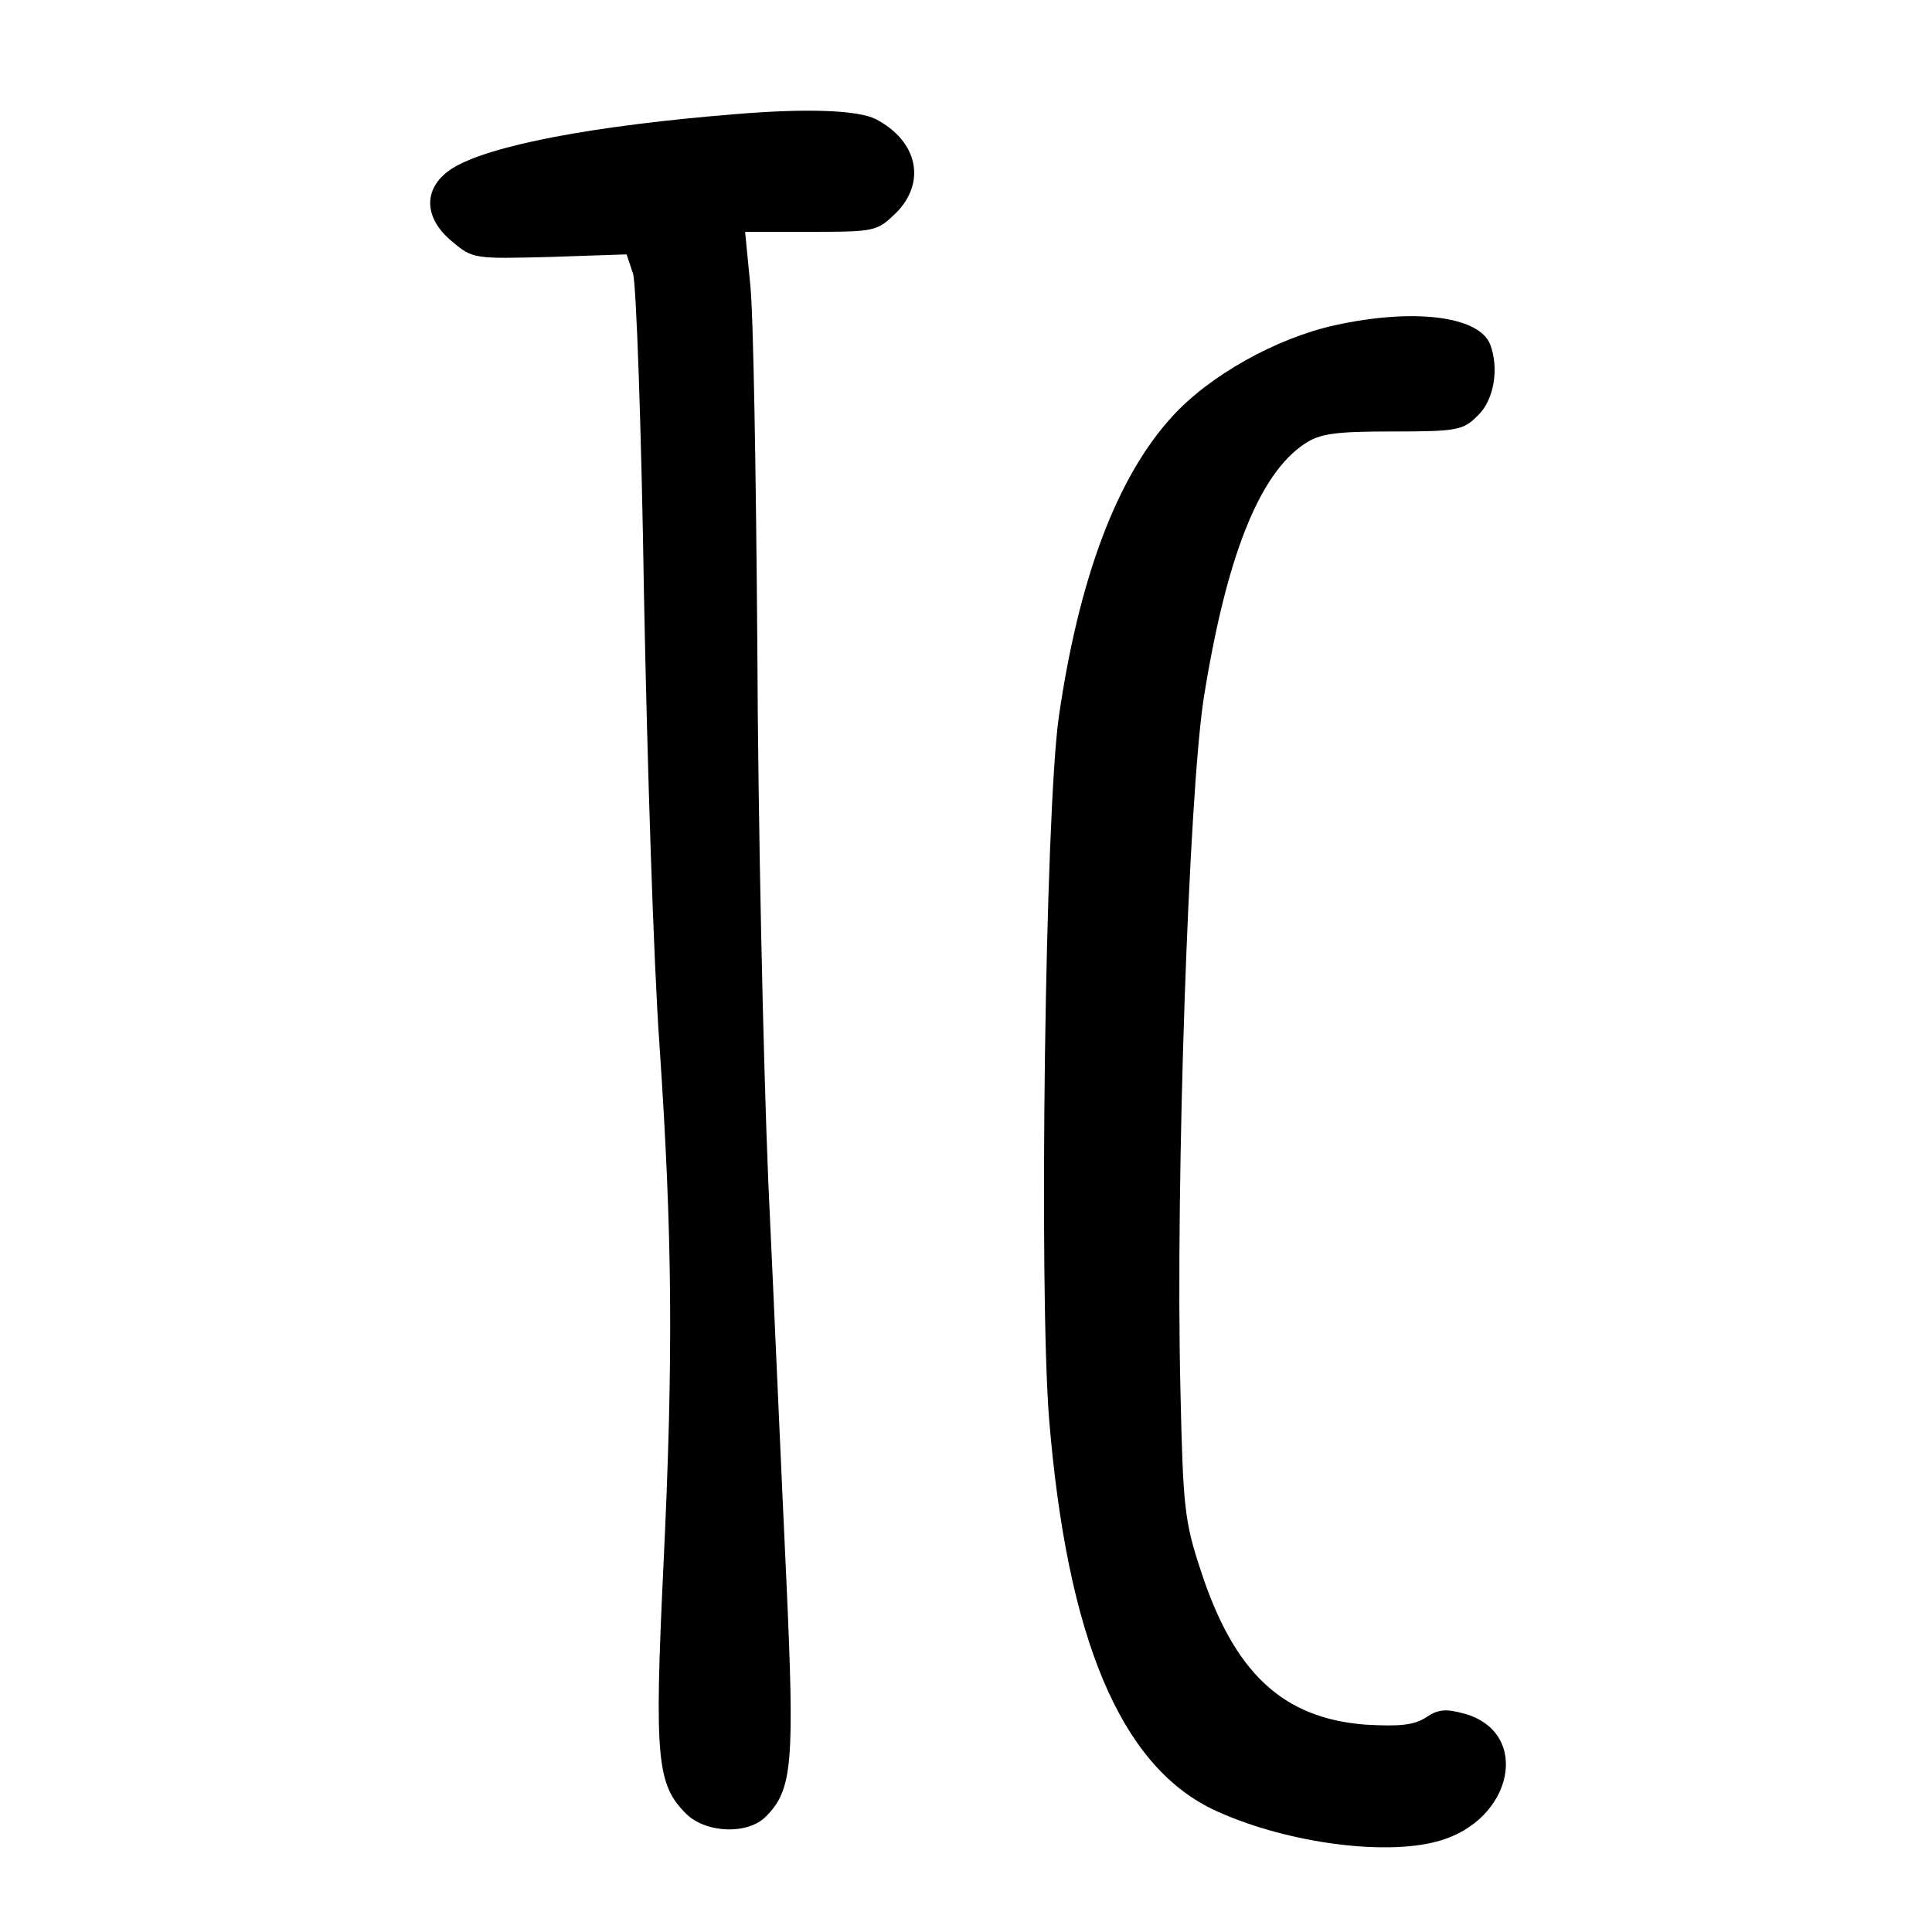
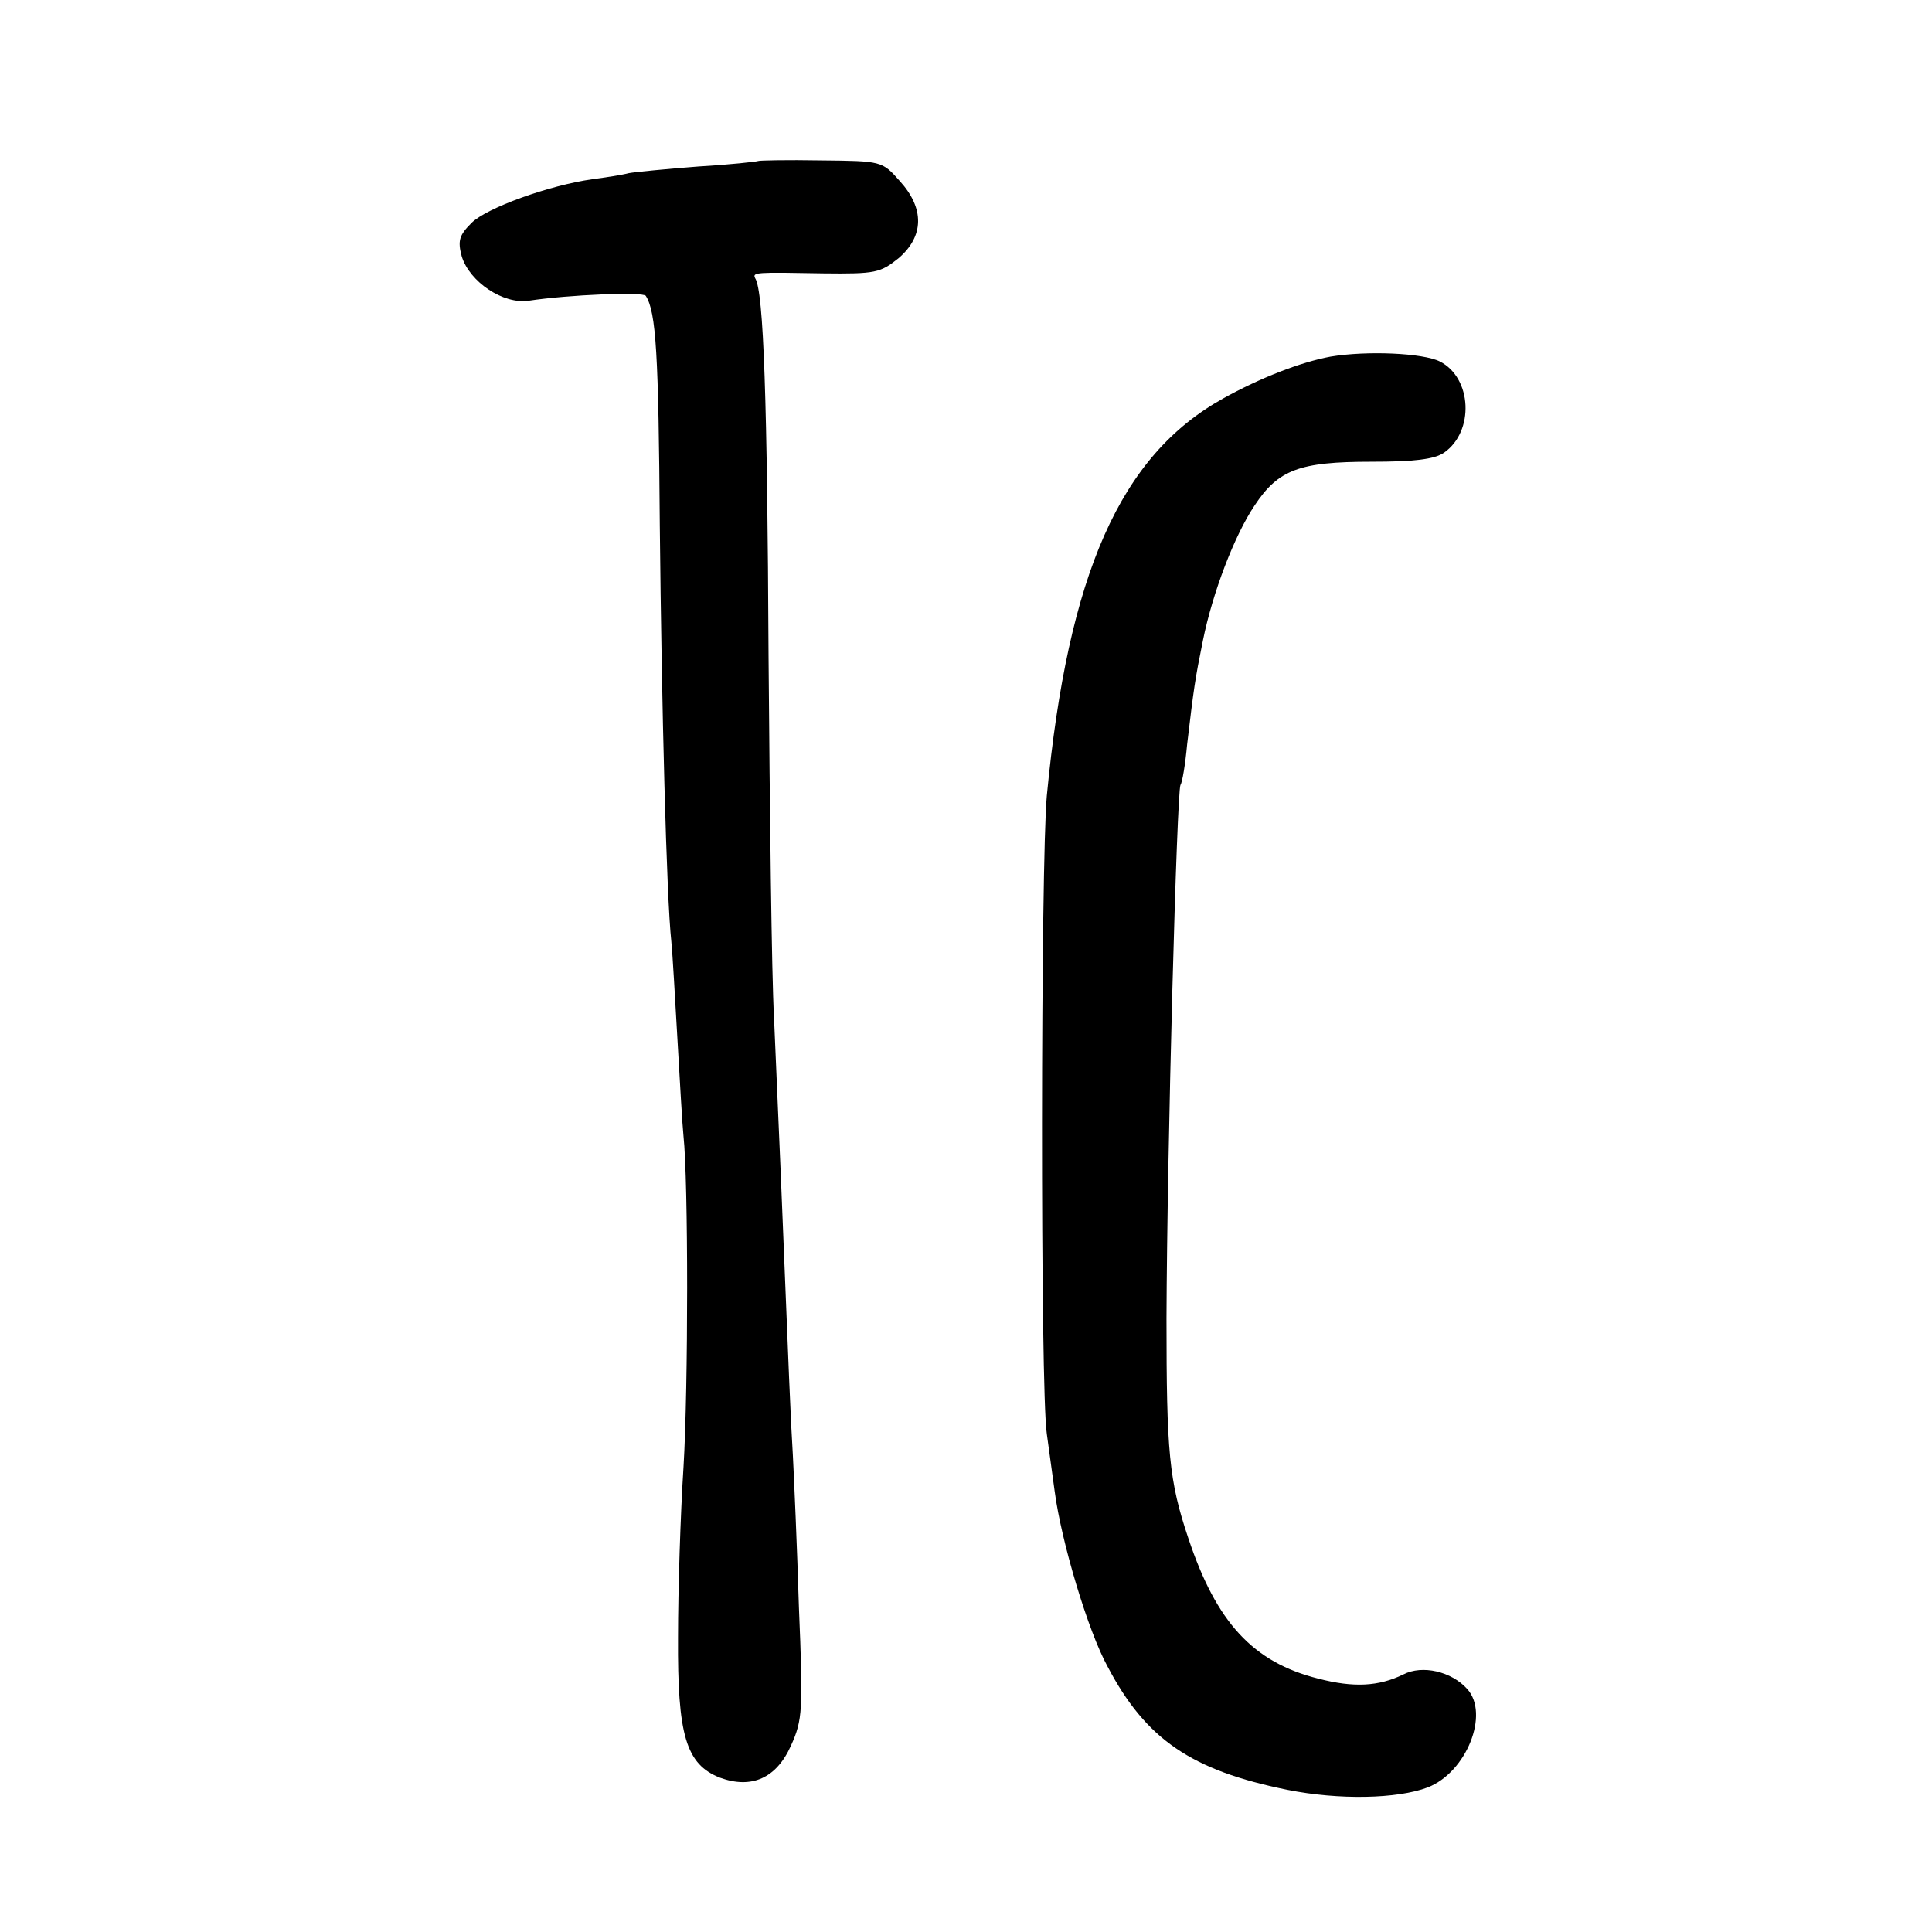
- <svg xmlns="http://www.w3.org/2000/svg" version="1.0" width="300pt" height="300pt" viewBox="0 0 300 300" preserveAspectRatio="xMidYMid meet">
-   <g transform="translate(0,300) scale(0.1,-0.1)" fill="#000000" stroke="none">
-     <path d="M1145 2823 c-225 -18 -385 -49 -442 -84 -46 -29 -47 -76 -1 -114 32 -27 34 -27 152 -24 l119 4 10 -30 c5 -16 13 -241 17 -500 5 -259 15 -572 24 -697 20 -295 22 -483 6 -813 -14 -295 -10 -336 35 -381 31 -31 96 -33 124 -5 42 42 45 83 32 369 -7 147 -19 425 -28 617 -8 193 -16 566 -17 830 -2 264 -6 517 -11 563 l-8 82 102 0 c100 0 103 1 132 29 48 48 34 112 -31 146 -28 14 -106 17 -215 8z" />
-     <path d="M2073 2495 c-91 -20 -195 -78 -253 -142 -86 -94 -145 -252 -176 -467 -21 -150 -31 -884 -15 -1089 28 -340 110 -536 253 -606 107 -51 265 -74 351 -50 117 32 145 169 41 198 -29 8 -41 7 -60 -6 -19 -12 -41 -14 -94 -11 -128 10 -204 80 -256 241 -25 75 -27 100 -31 277 -8 327 13 924 36 1075 35 220 86 349 157 396 24 16 48 19 137 19 101 0 109 2 132 25 25 24 33 73 19 110 -17 44 -118 57 -241 30z" />
+ <svg xmlns="http://www.w3.org/2000/svg" version="1.0" width="318pt" height="318pt" viewBox="0 0 318 318" preserveAspectRatio="xMidYMid meet">
+   <g transform="translate(0,318) scale(0.1,-0.1)" fill="#000000" stroke="none">
+     <path d="M1248 2915 c-2 -1 -46 -6 -98 -9 -52 -4 -104 -9 -115 -11 -11 -3 -38 -7 -60 -10 -71 -10 -174 -47 -199 -72 -20 -20 -23 -29 -16 -55 13 -42 68 -79 110 -73 66 10 189 15 193 8 17 -27 21 -96 23 -378 3 -299 11 -612 19 -685 2 -19 6 -91 10 -160 4 -69 8 -141 10 -160 8 -74 8 -412 0 -545 -5 -77 -9 -203 -9 -280 -1 -161 13 -209 69 -231 52 -19 93 -1 117 53 19 42 20 58 13 227 -3 99 -8 213 -10 251 -4 65 -6 122 -20 465 -3 69 -8 184 -11 255 -4 72 -7 339 -9 595 -2 419 -8 601 -22 622 -5 10 1 10 113 8 85 -1 93 1 123 25 42 36 43 82 2 127 -29 33 -30 33 -130 34 -55 1 -102 0 -103 -1z" />
+     <path d="M2190 2593 c-49 -9 -116 -35 -177 -69 -169 -94 -255 -288 -290 -654 -10 -109 -11 -977 0 -1050 4 -30 10 -73 13 -95 11 -83 55 -230 87 -288 63 -120 138 -171 296 -203 85 -17 181 -15 231 4 64 25 102 121 65 162 -26 29 -74 40 -105 24 -41 -20 -82 -22 -140 -7 -108 27 -168 93 -214 231 -32 95 -36 142 -36 362 1 279 17 866 23 878 3 4 8 34 11 67 11 93 13 107 26 171 16 79 52 173 85 222 39 59 74 72 192 72 71 0 104 4 120 15 50 35 46 123 -7 150 -28 14 -120 18 -180 8z" />
  </g>
</svg>
